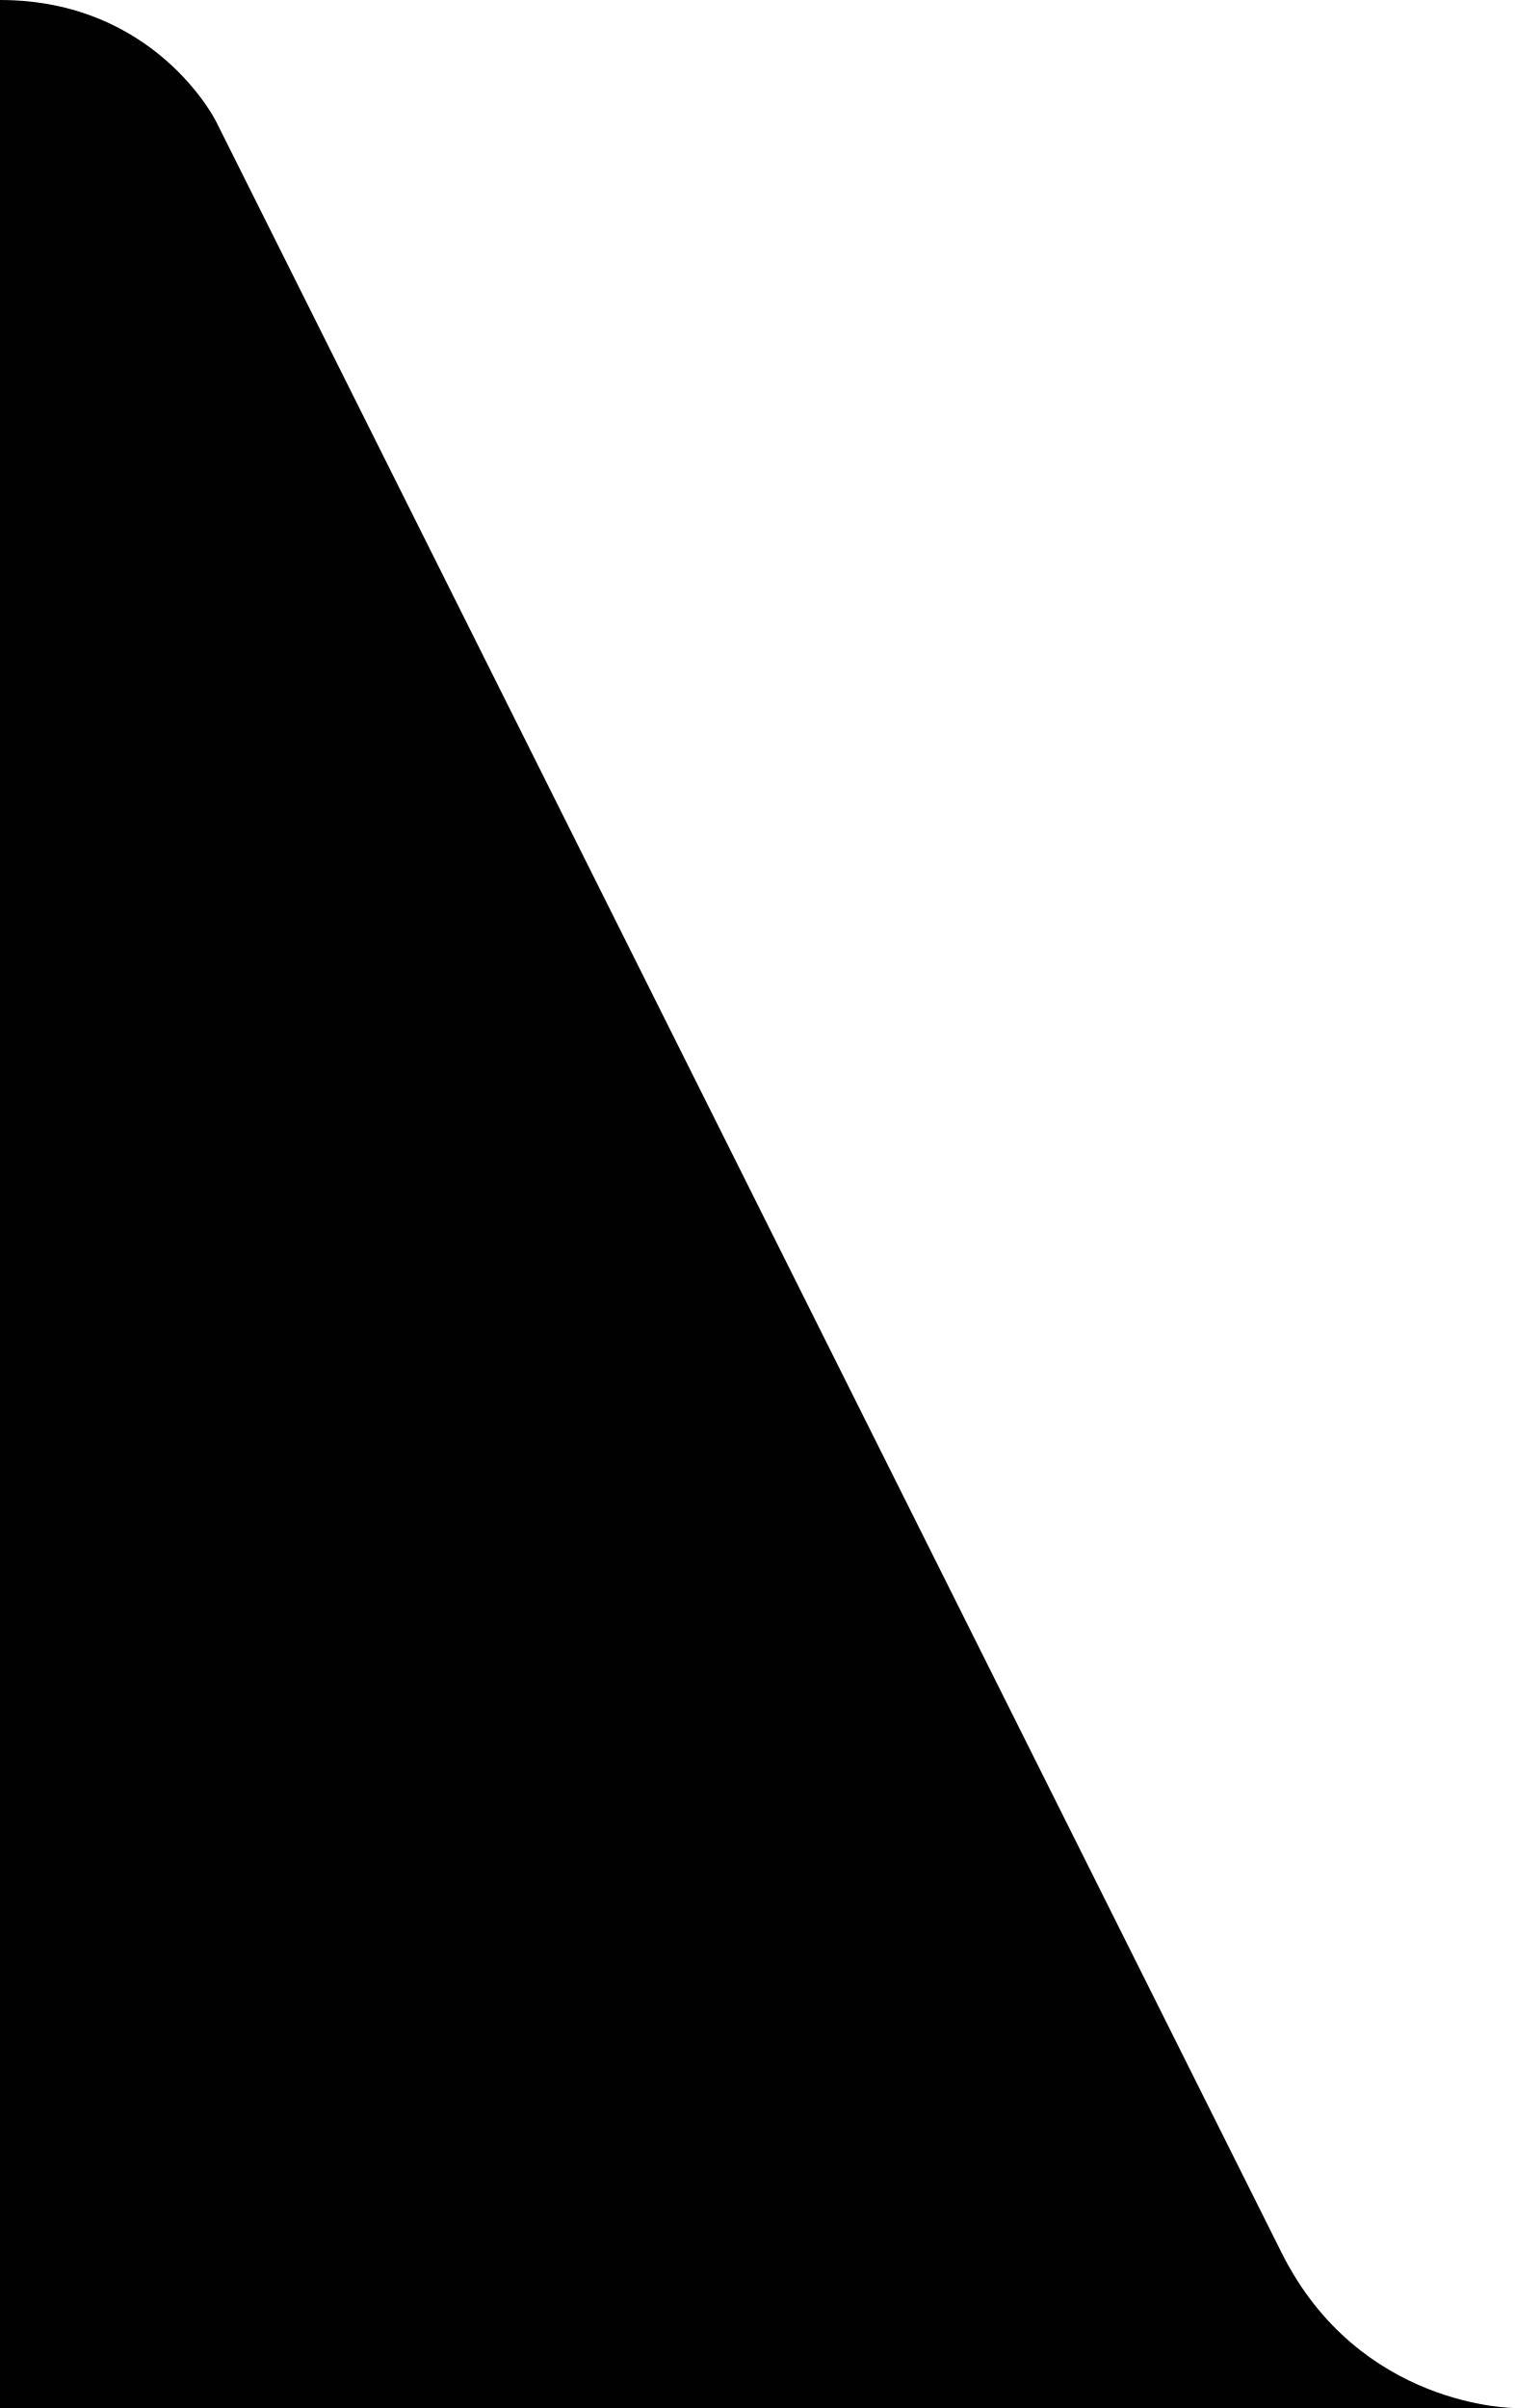
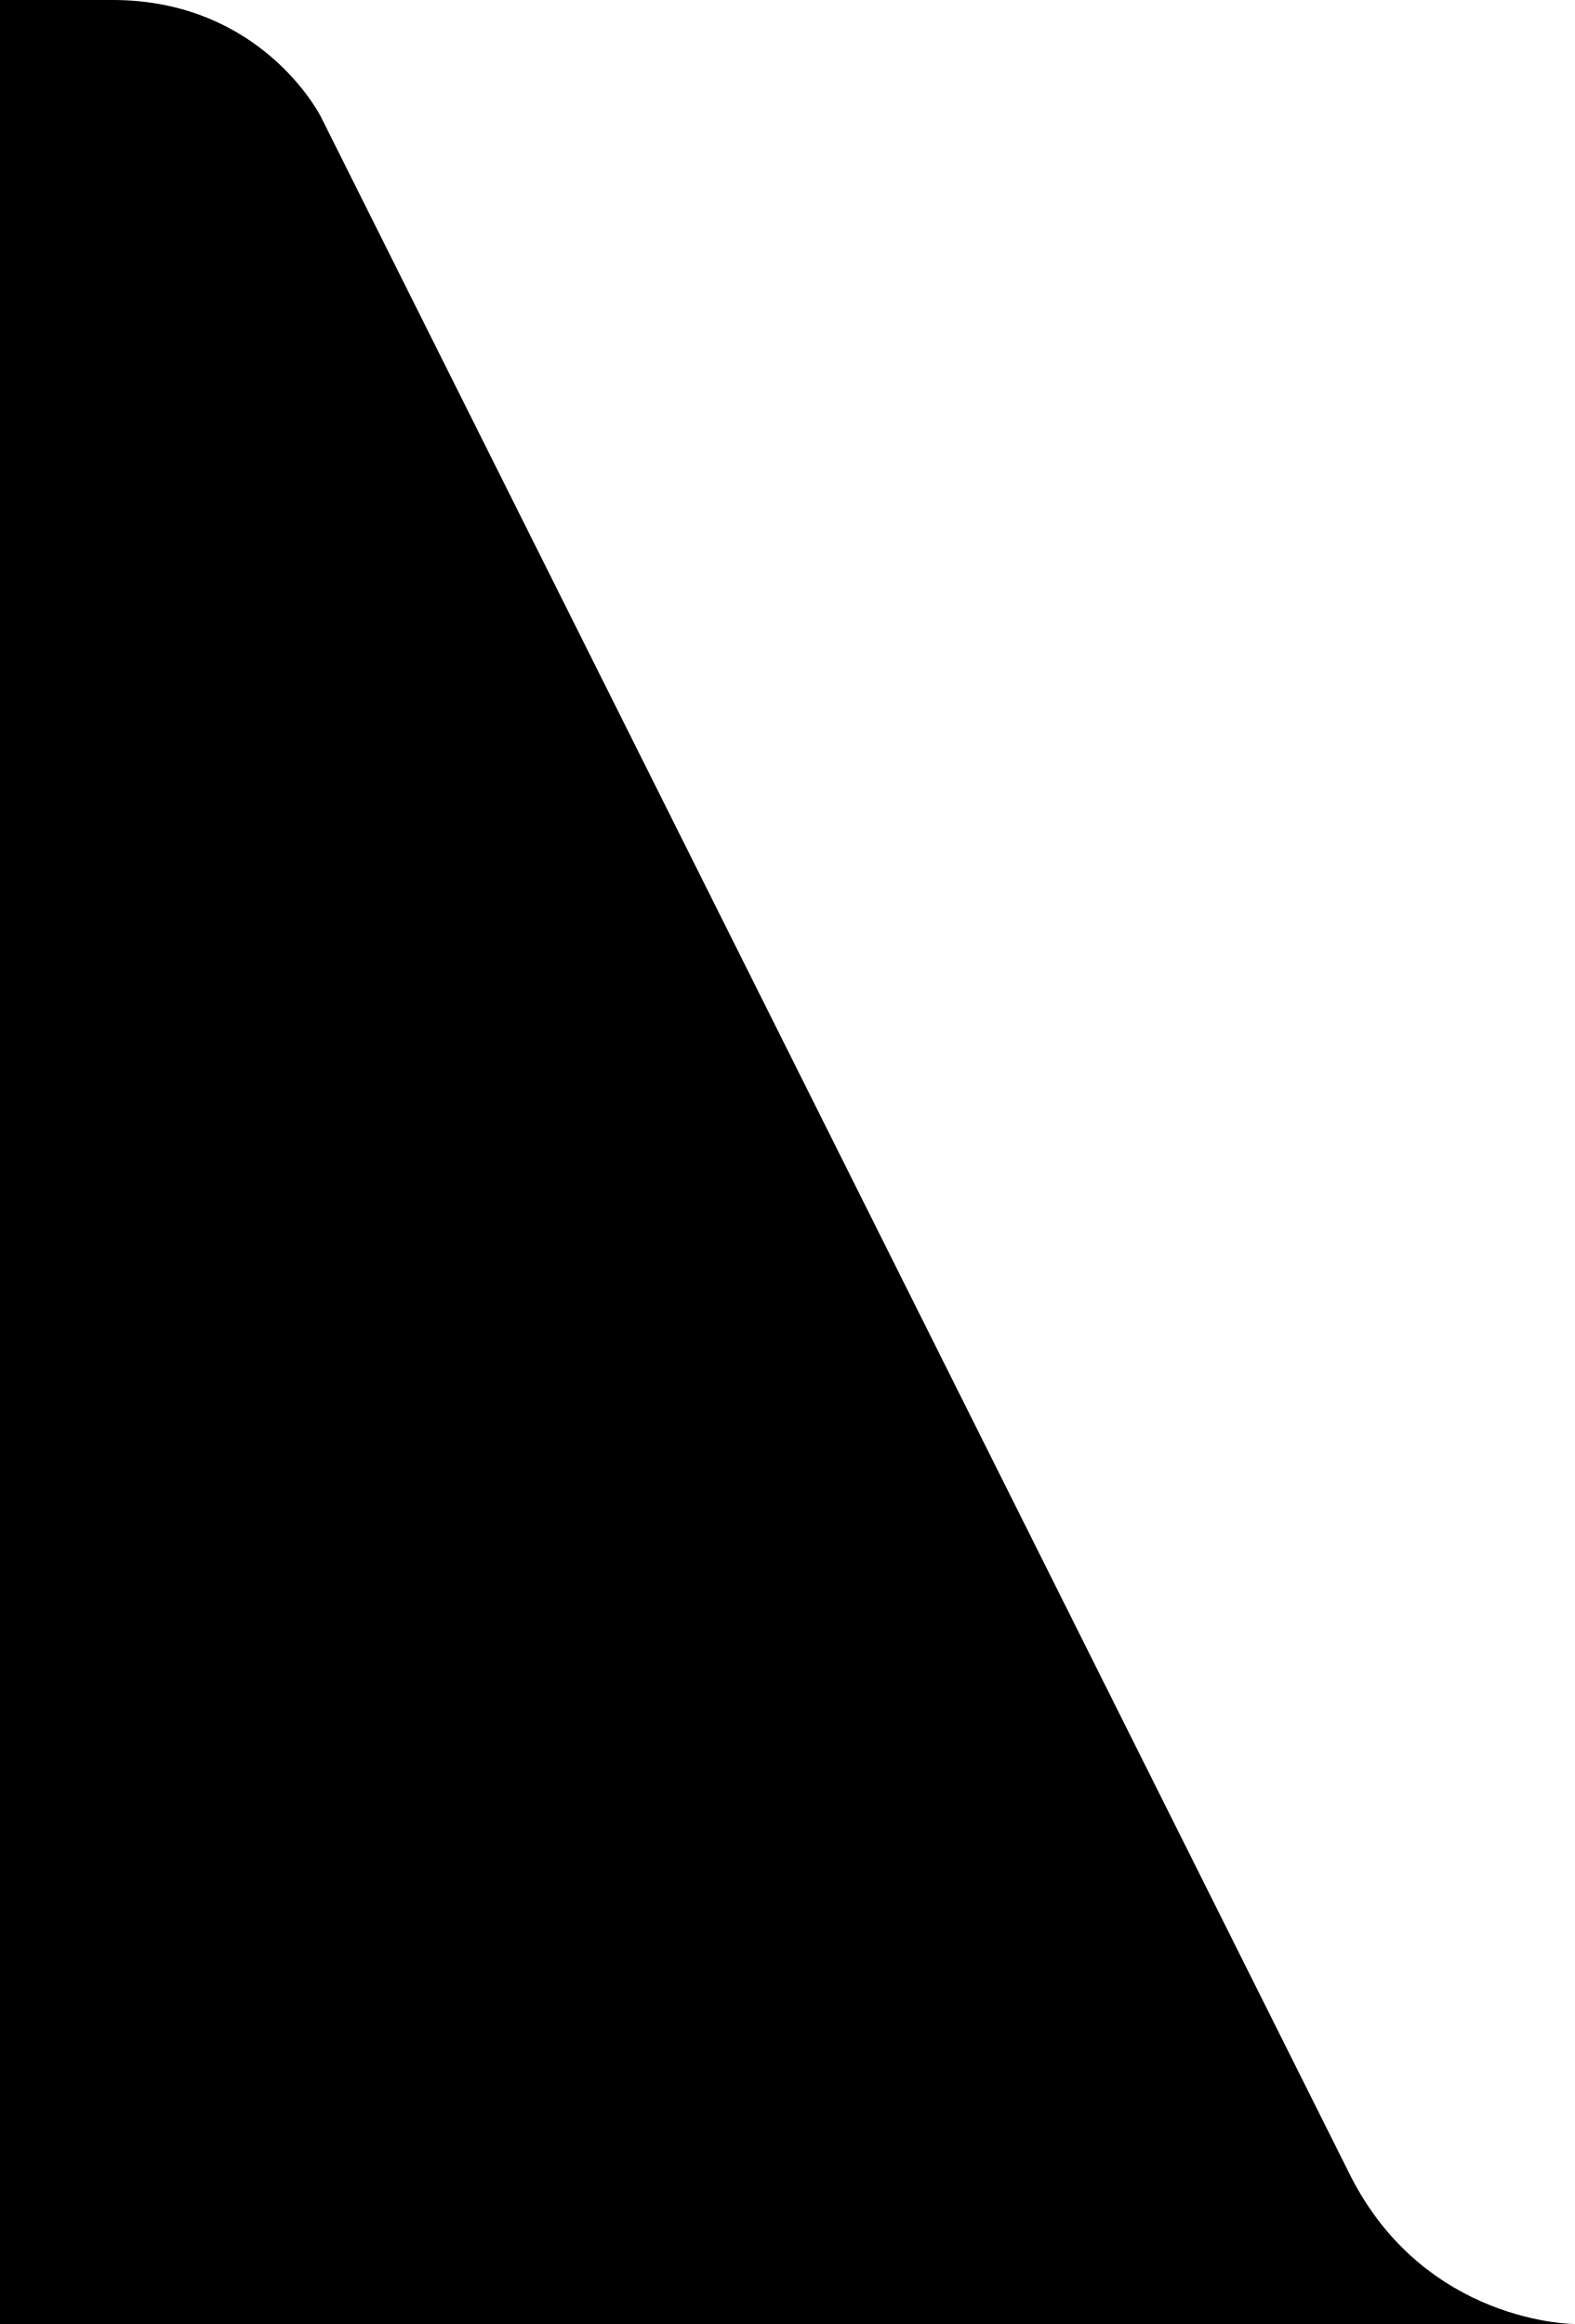
- <svg xmlns="http://www.w3.org/2000/svg" version="1.1" id="Layer_1" x="0px" y="0px" width="39px" height="62px" viewBox="0 0 39 62" enable-background="new 0 0 39 62" xml:space="preserve">
-   <path fill="#010101" d="M0,0c4,0,5.556,3.112,5.556,3.112L32.999,58c0,0-2-4,0,0s6,4,6,4H0V0z" />
+ <svg xmlns="http://www.w3.org/2000/svg" version="1.1" id="Layer_1" x="0px" y="0px" width="41.999px" height="62px" viewBox="0.001 1 41.999 62" enable-background="new 0.001 1 41.999 62" xml:space="preserve">
+   <path d="M0.001,63H42c0,0-4,0-6-4s0,0,0,0L8.558,4.111c0,0-1.557-3.111-5.557-3.111h-3V63z" />
</svg>
